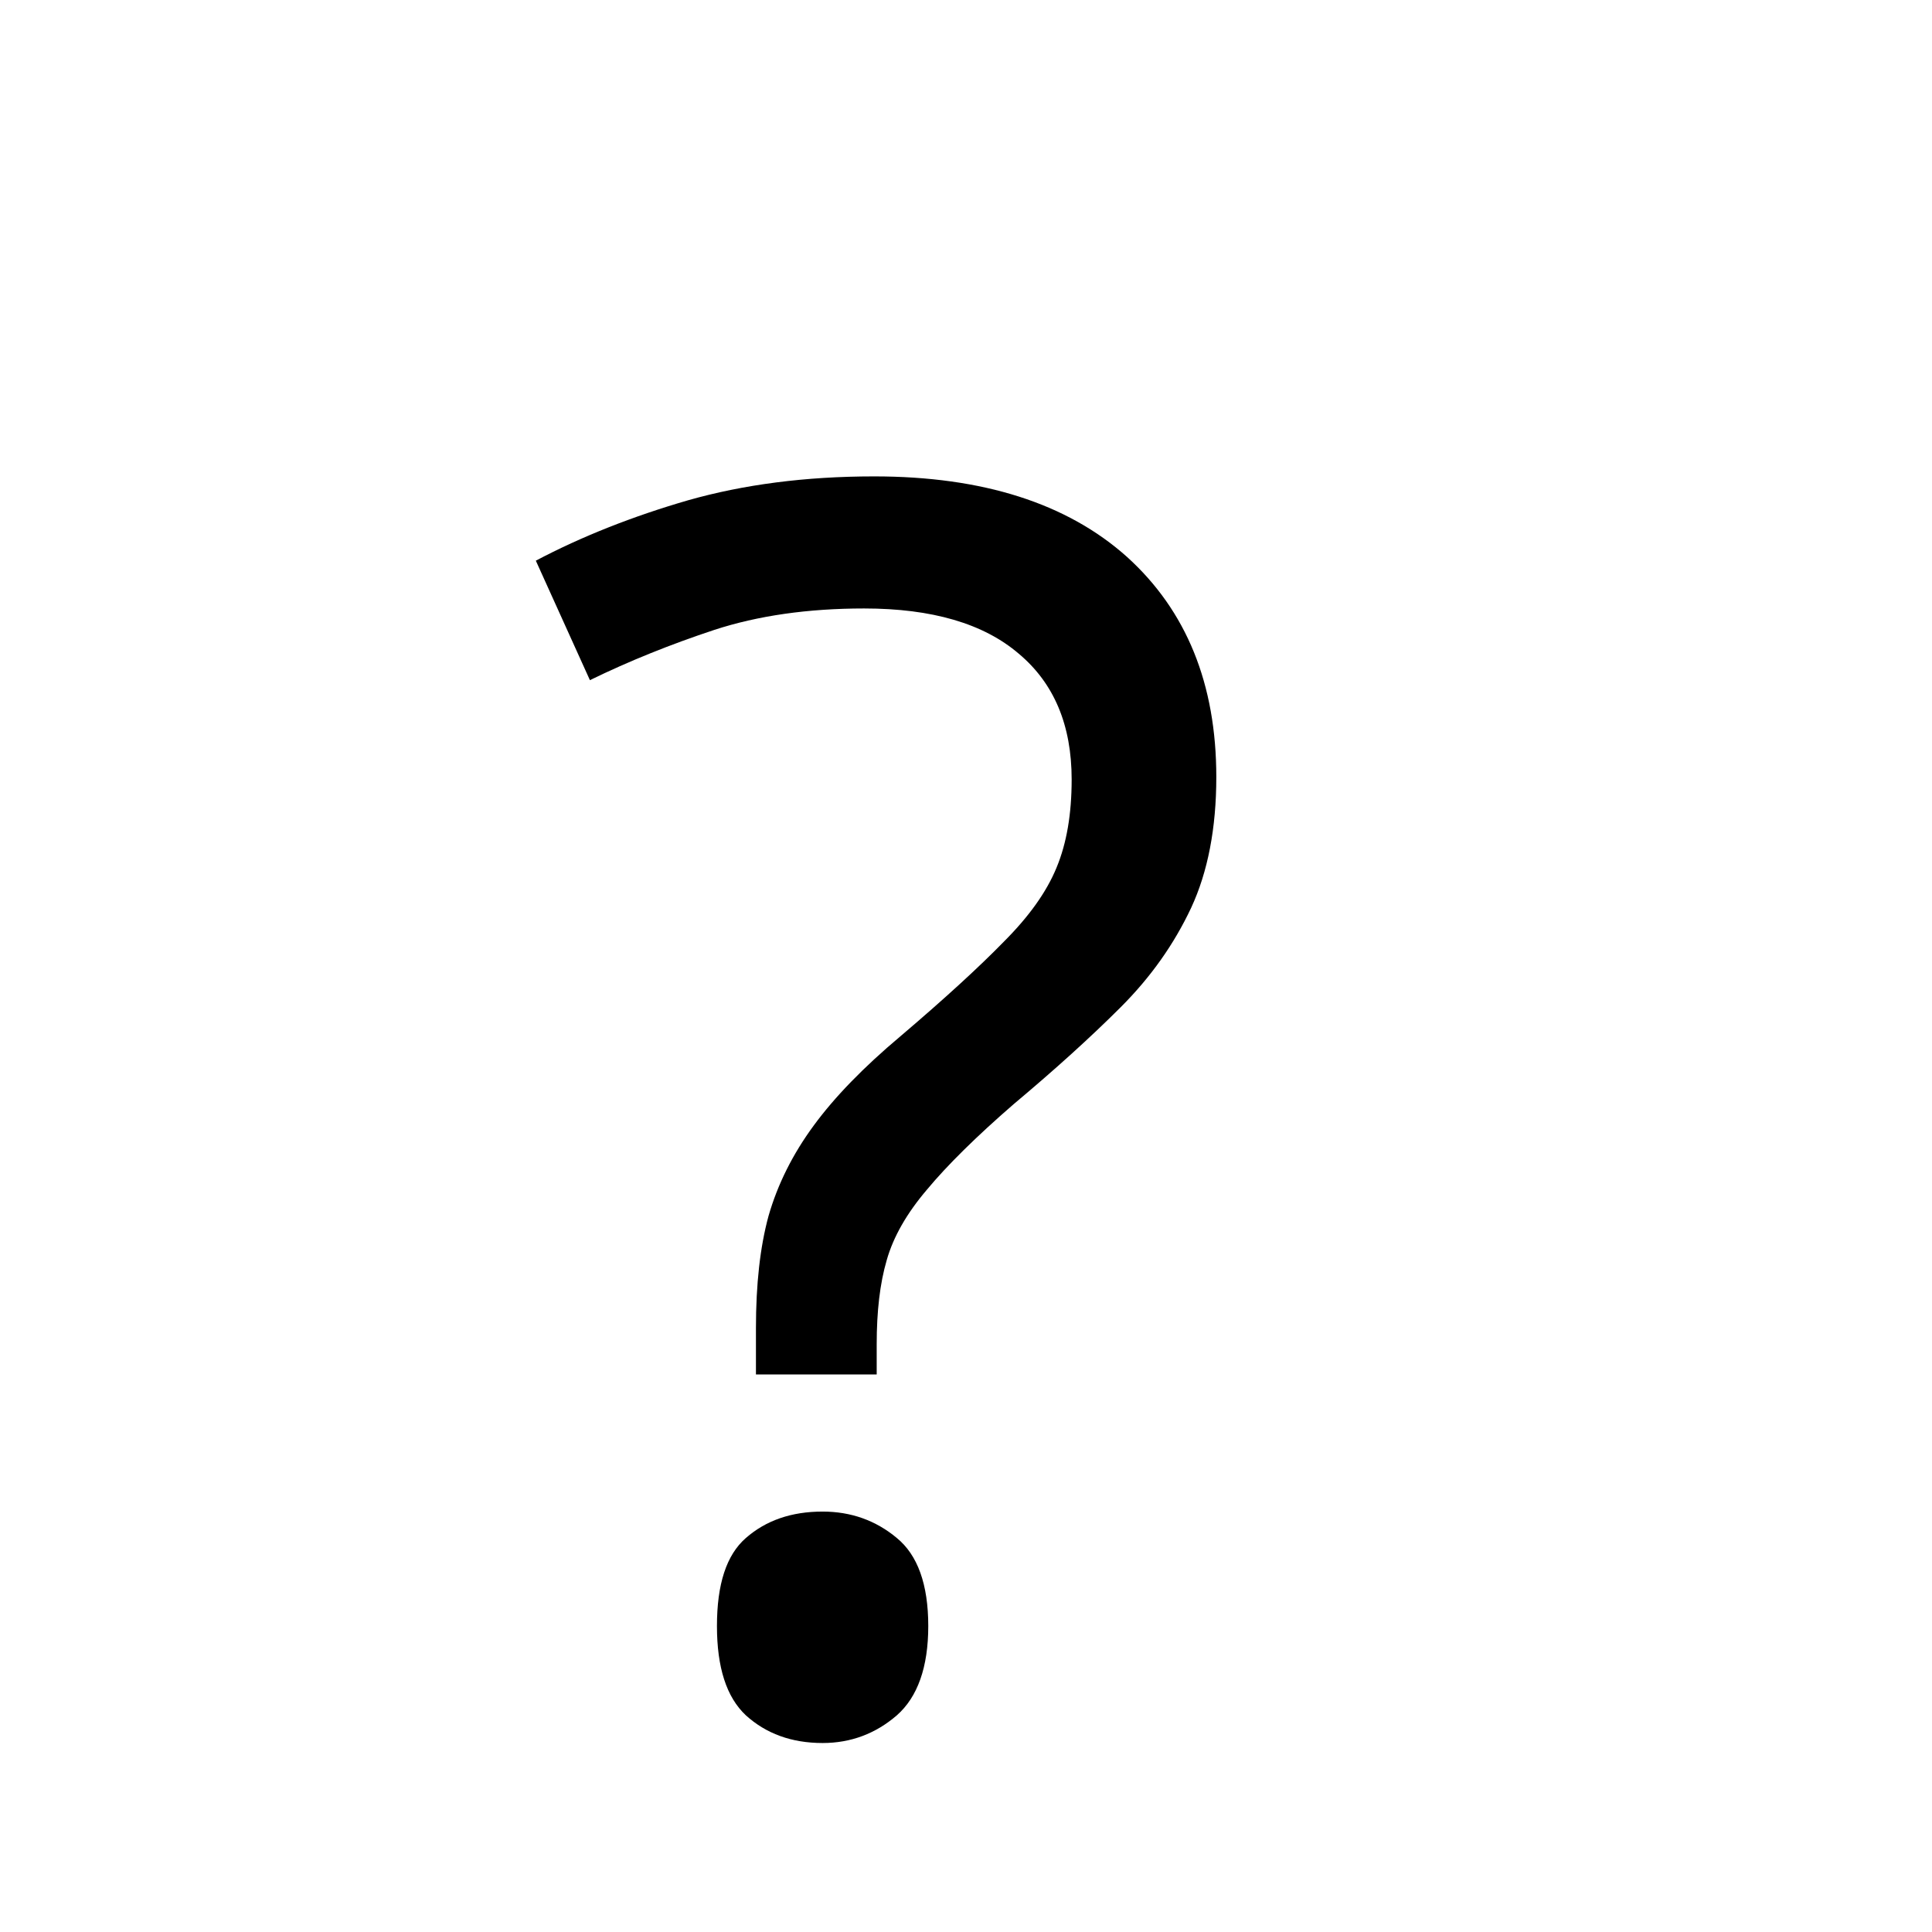
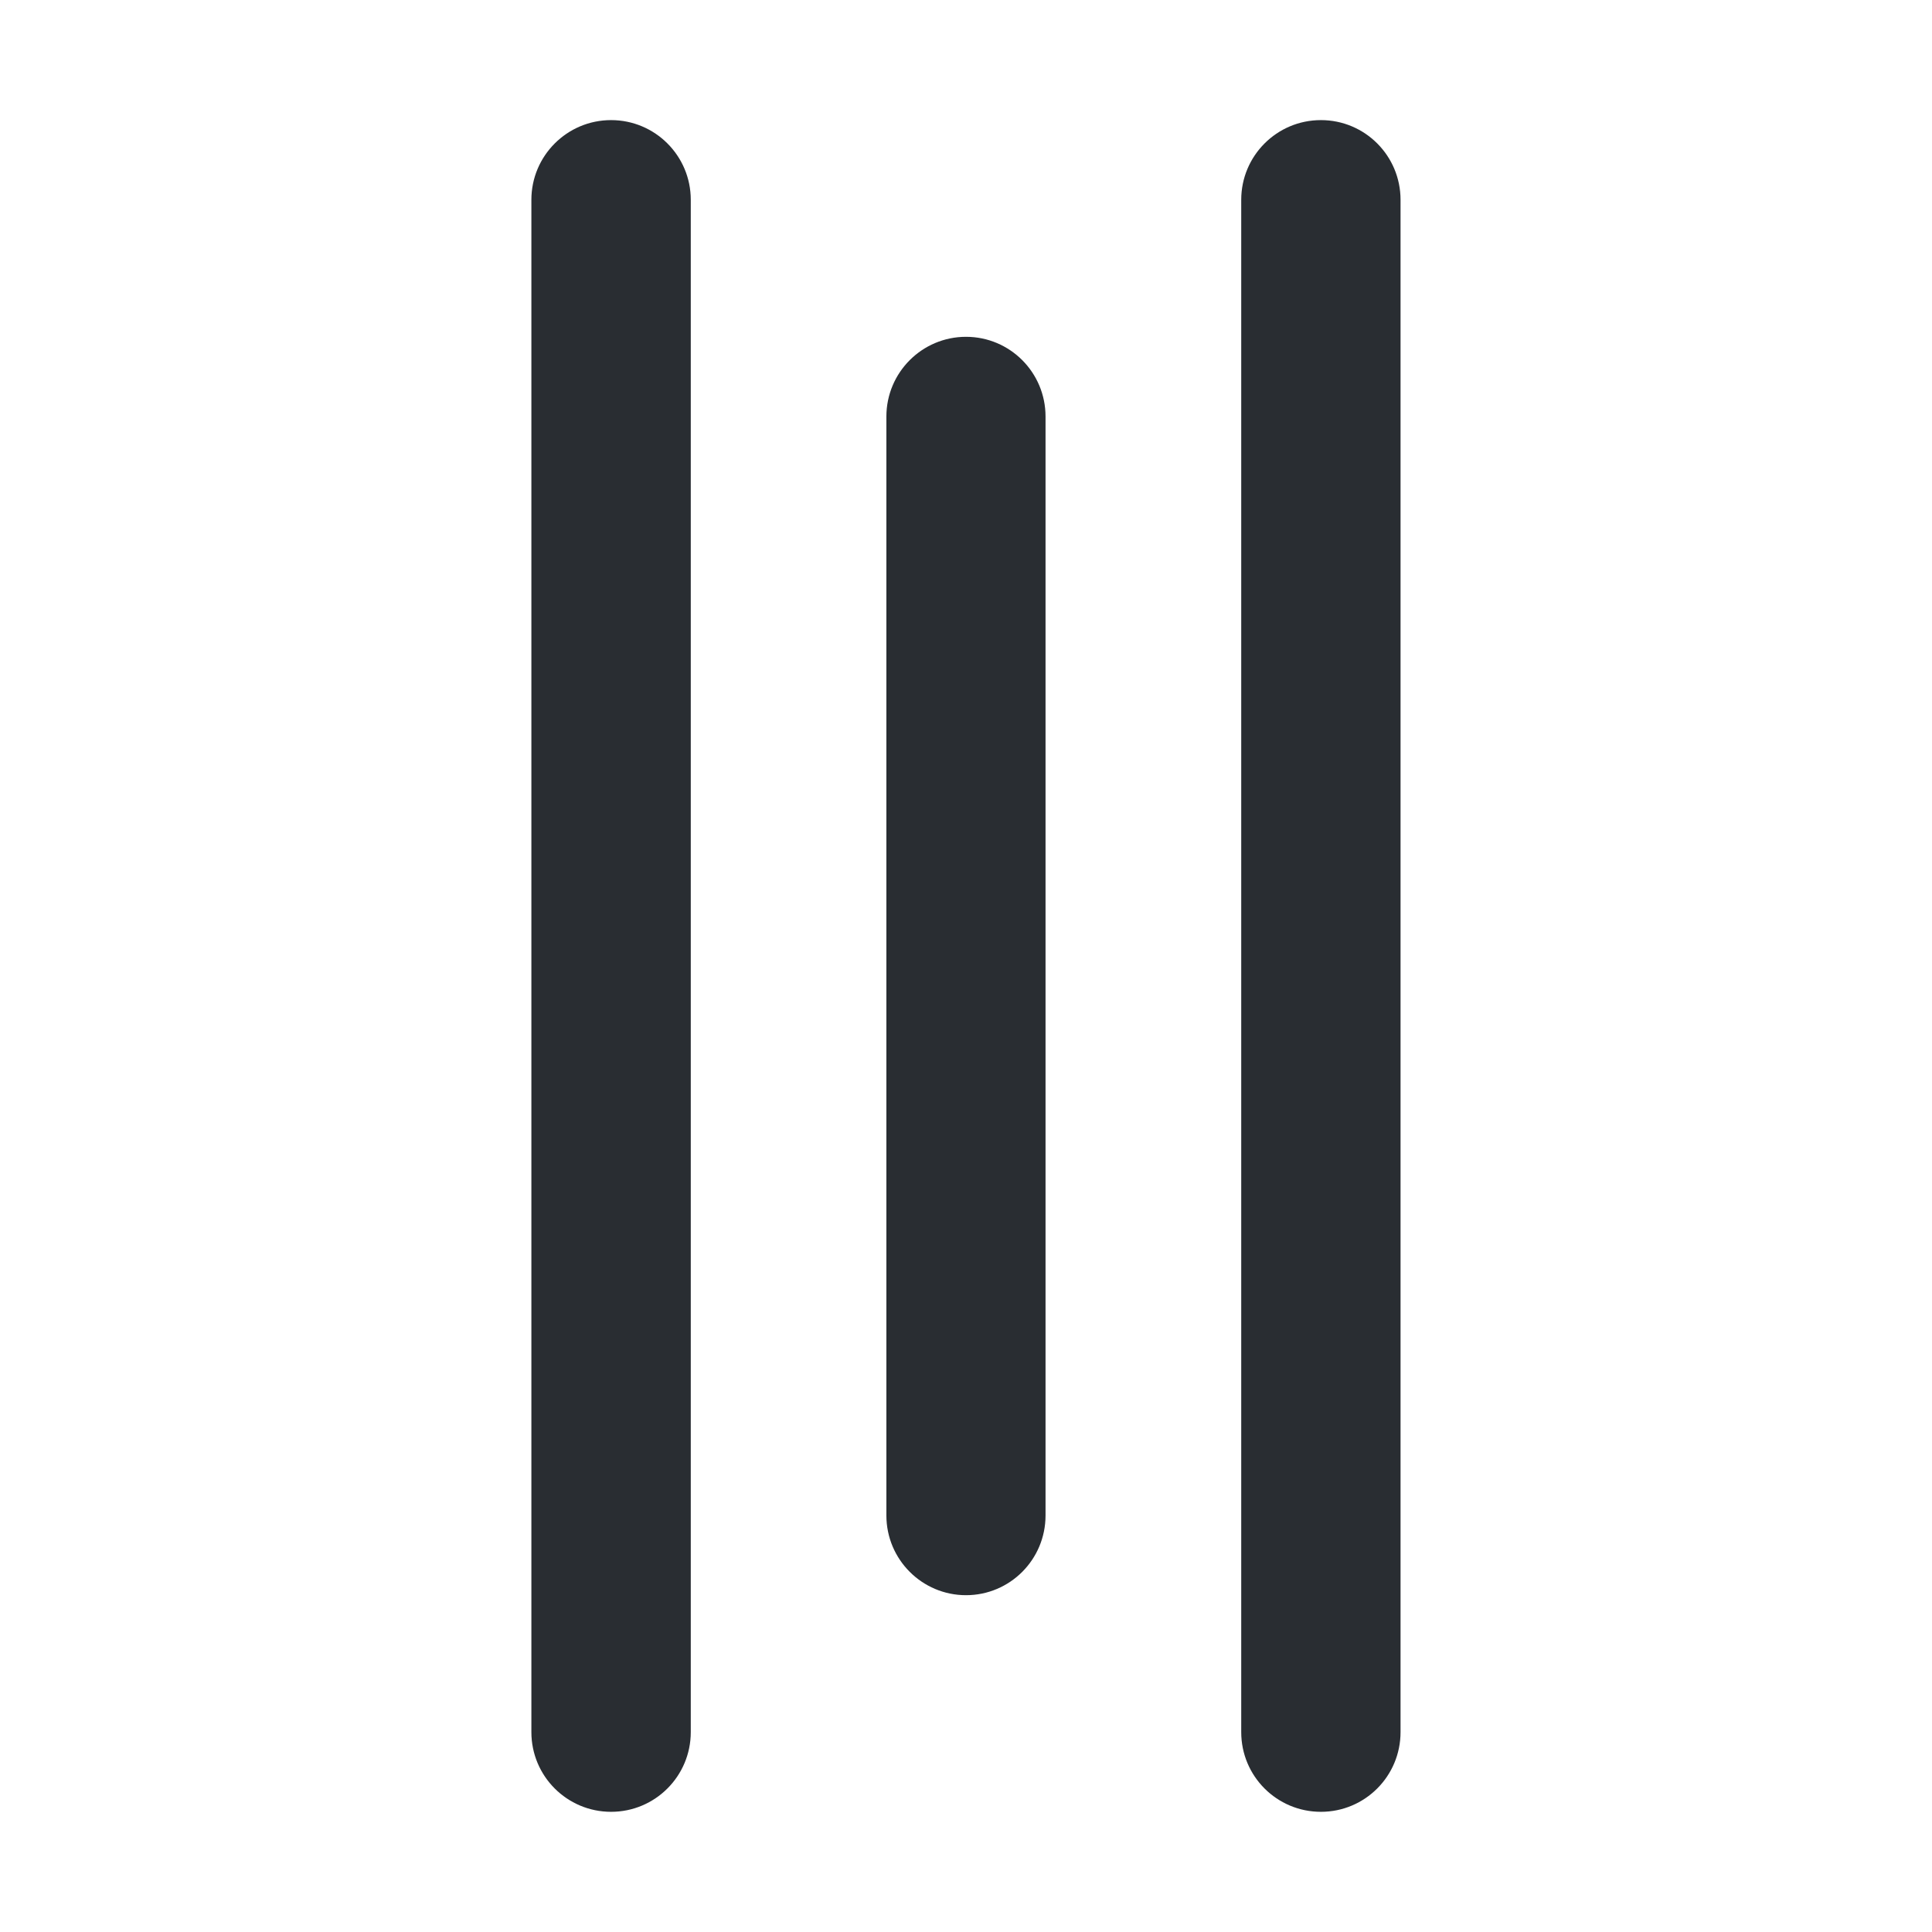
<svg xmlns="http://www.w3.org/2000/svg" version="1.1" id="Vrstva_1" x="0px" y="0px" width="24px" height="24px" viewBox="0 0 24 24" enable-background="new 0 0 24 24" xml:space="preserve">
-   <defs id="defs13" />
-   <text xml:space="preserve" style="font-style:normal;font-variant:normal;font-weight:normal;font-stretch:normal;font-size:21.333px;line-height:1.25;font-family:sans-serif;-inkscape-font-specification:sans-serif;letter-spacing:0px;word-spacing:0px;fill:#000000;fill-opacity:1;stroke:none" x="6.407" y="21.356" id="text827">
-     <tspan id="tspan825" x="6.407" y="21.356">?</tspan>
-   </text>
+   <g>
+     <g>
+       <path fill="#292D32" d="M16.409,1.492c0.547,0,0.989,0.443,0.989,0.99v19.035c0,0.547-0.442,0.99-0.989,0.99l0,0    c-0.548,0-0.99-0.443-0.99-0.99V2.482C15.419,1.936,15.861,1.492,16.409,1.492L16.409,1.492z" />
+       <path fill="#292D32" d="M7.591,1.492c0.547,0,0.99,0.443,0.99,0.99v19.035c0,0.547-0.443,0.99-0.99,0.99l0,0    c-0.547,0-0.99-0.443-0.99-0.99V2.482C6.601,1.936,7.044,1.492,7.591,1.492L7.591,1.492z" />
+       <path fill="#292D32" d="M12,4.184c0.546,0,0.988,0.443,0.988,0.99v13.652c0,0.547-0.442,0.99-0.988,0.99l0,0    c-0.545,0-0.989-0.443-0.989-0.99V5.174C11.011,4.627,11.455,4.184,12,4.184L12,4.184z" />
+     </g>
+   </g>
</svg>
